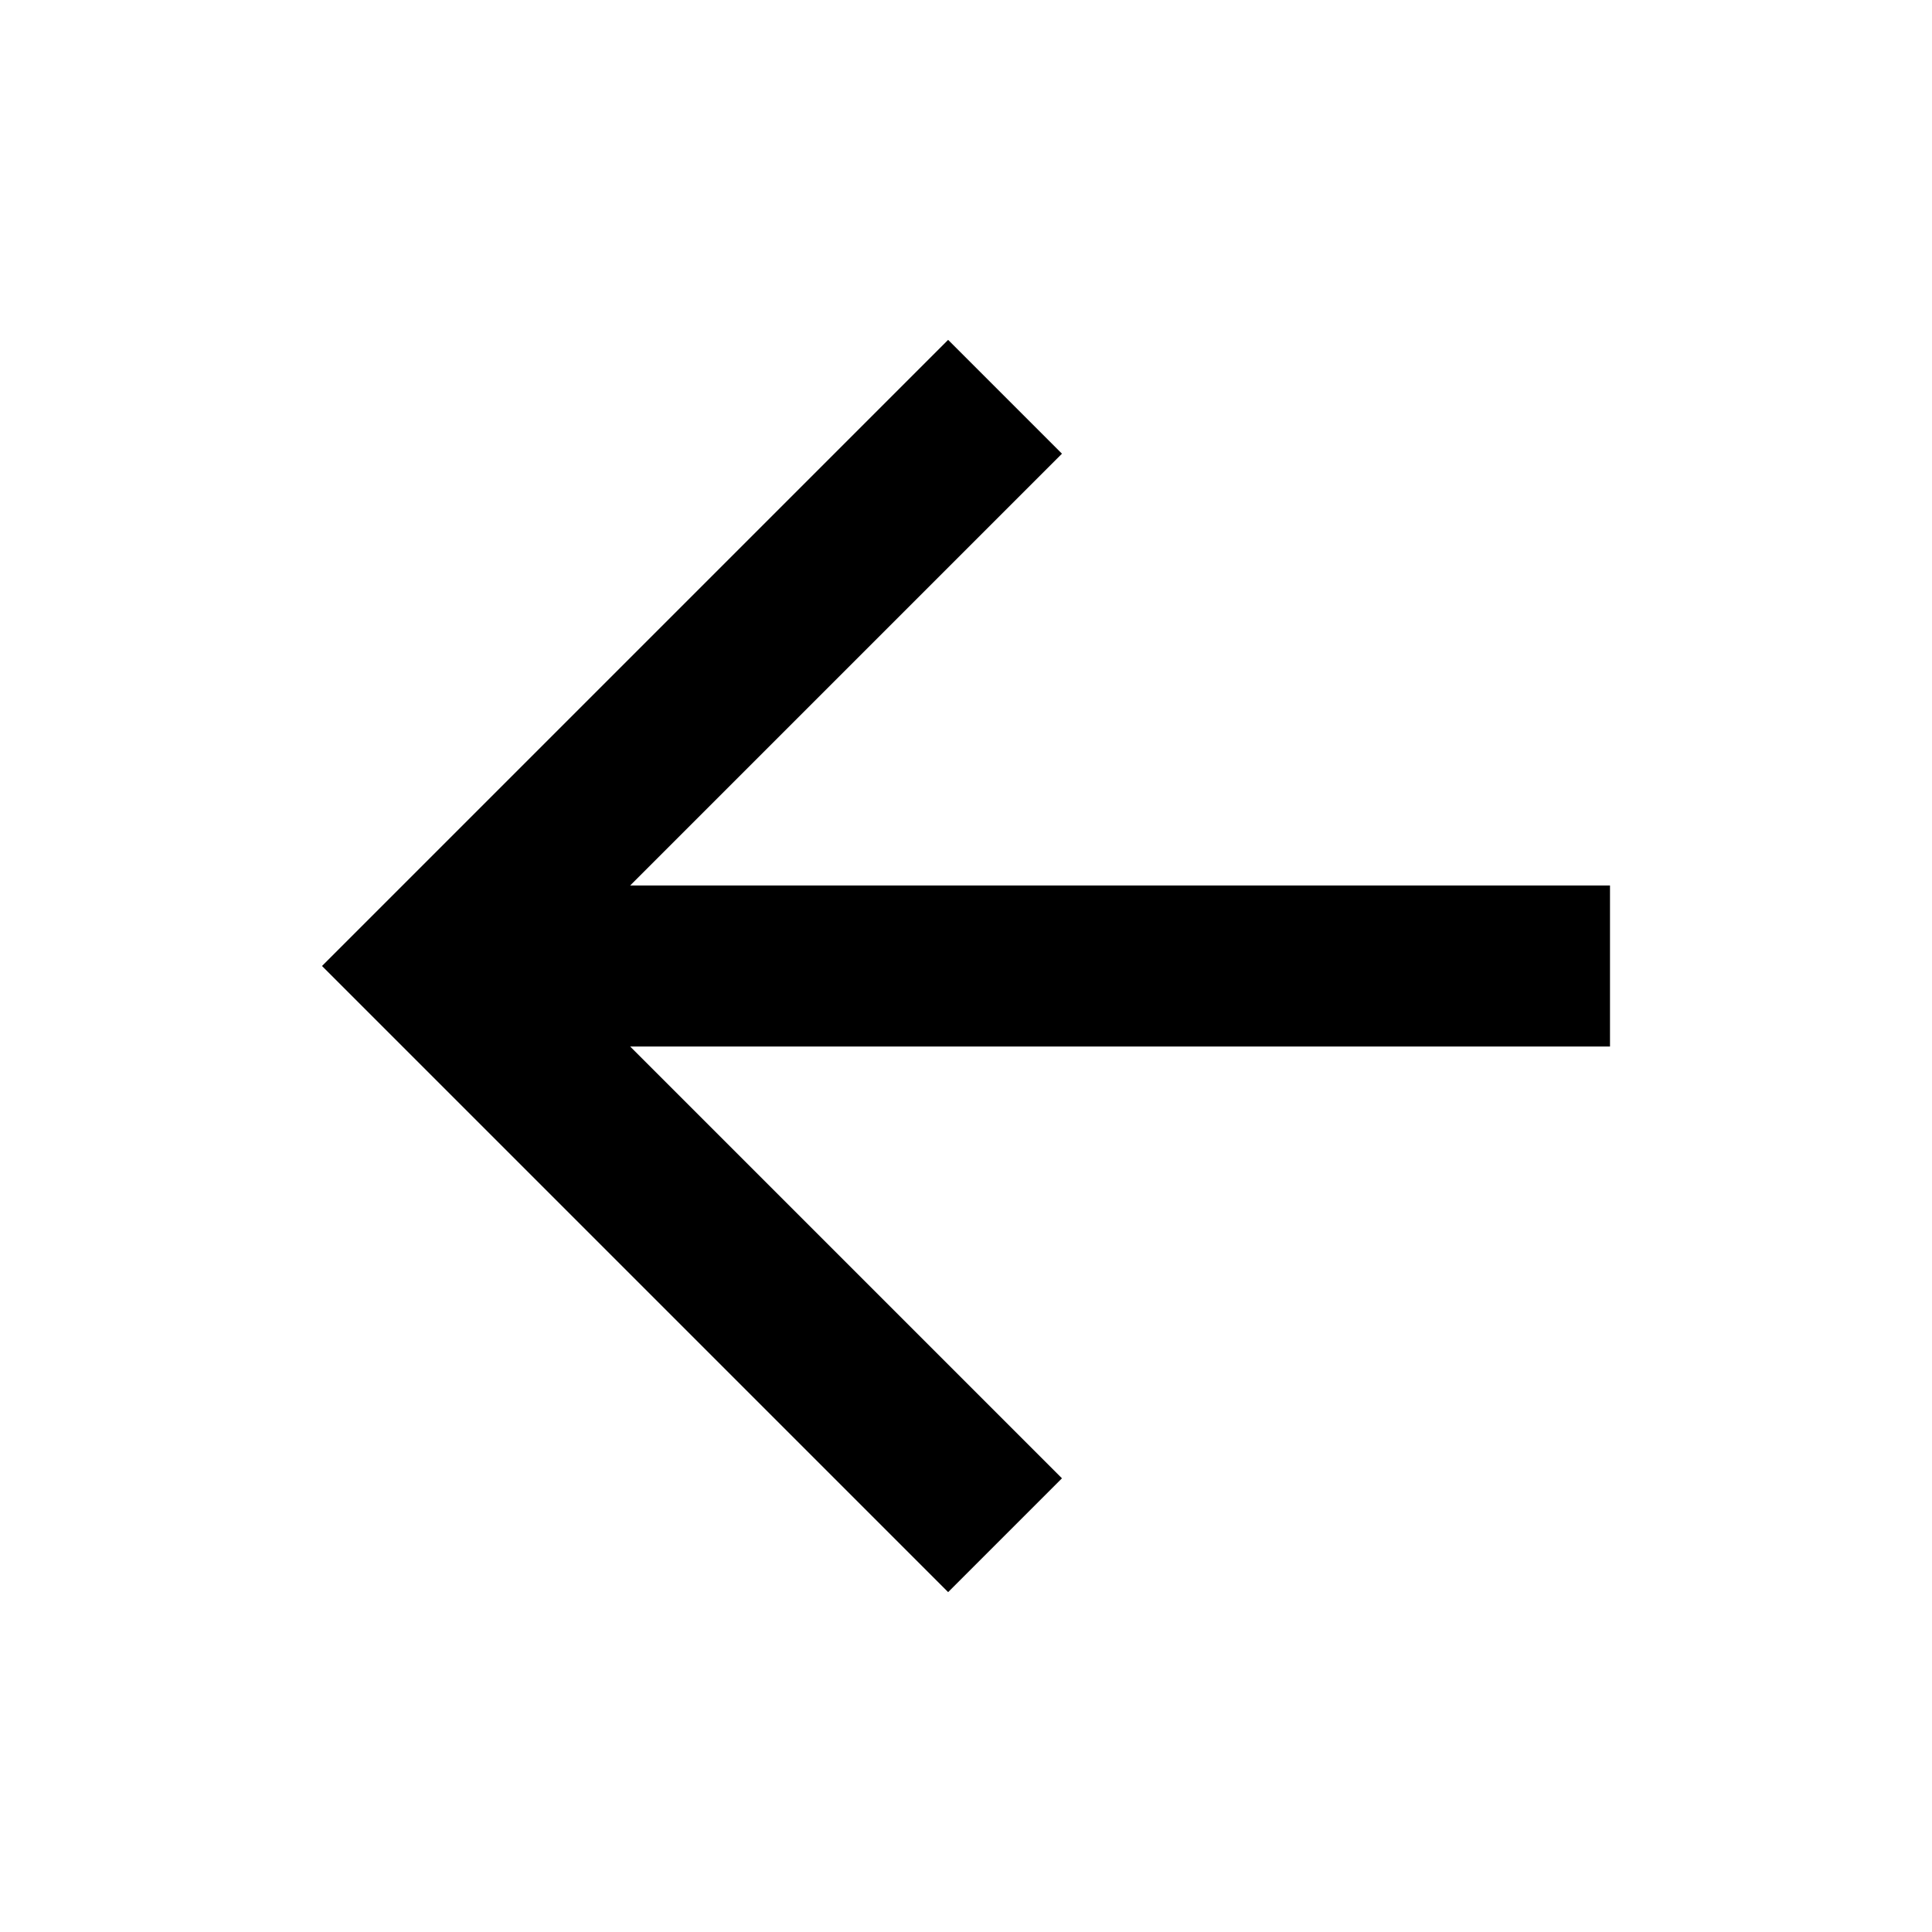
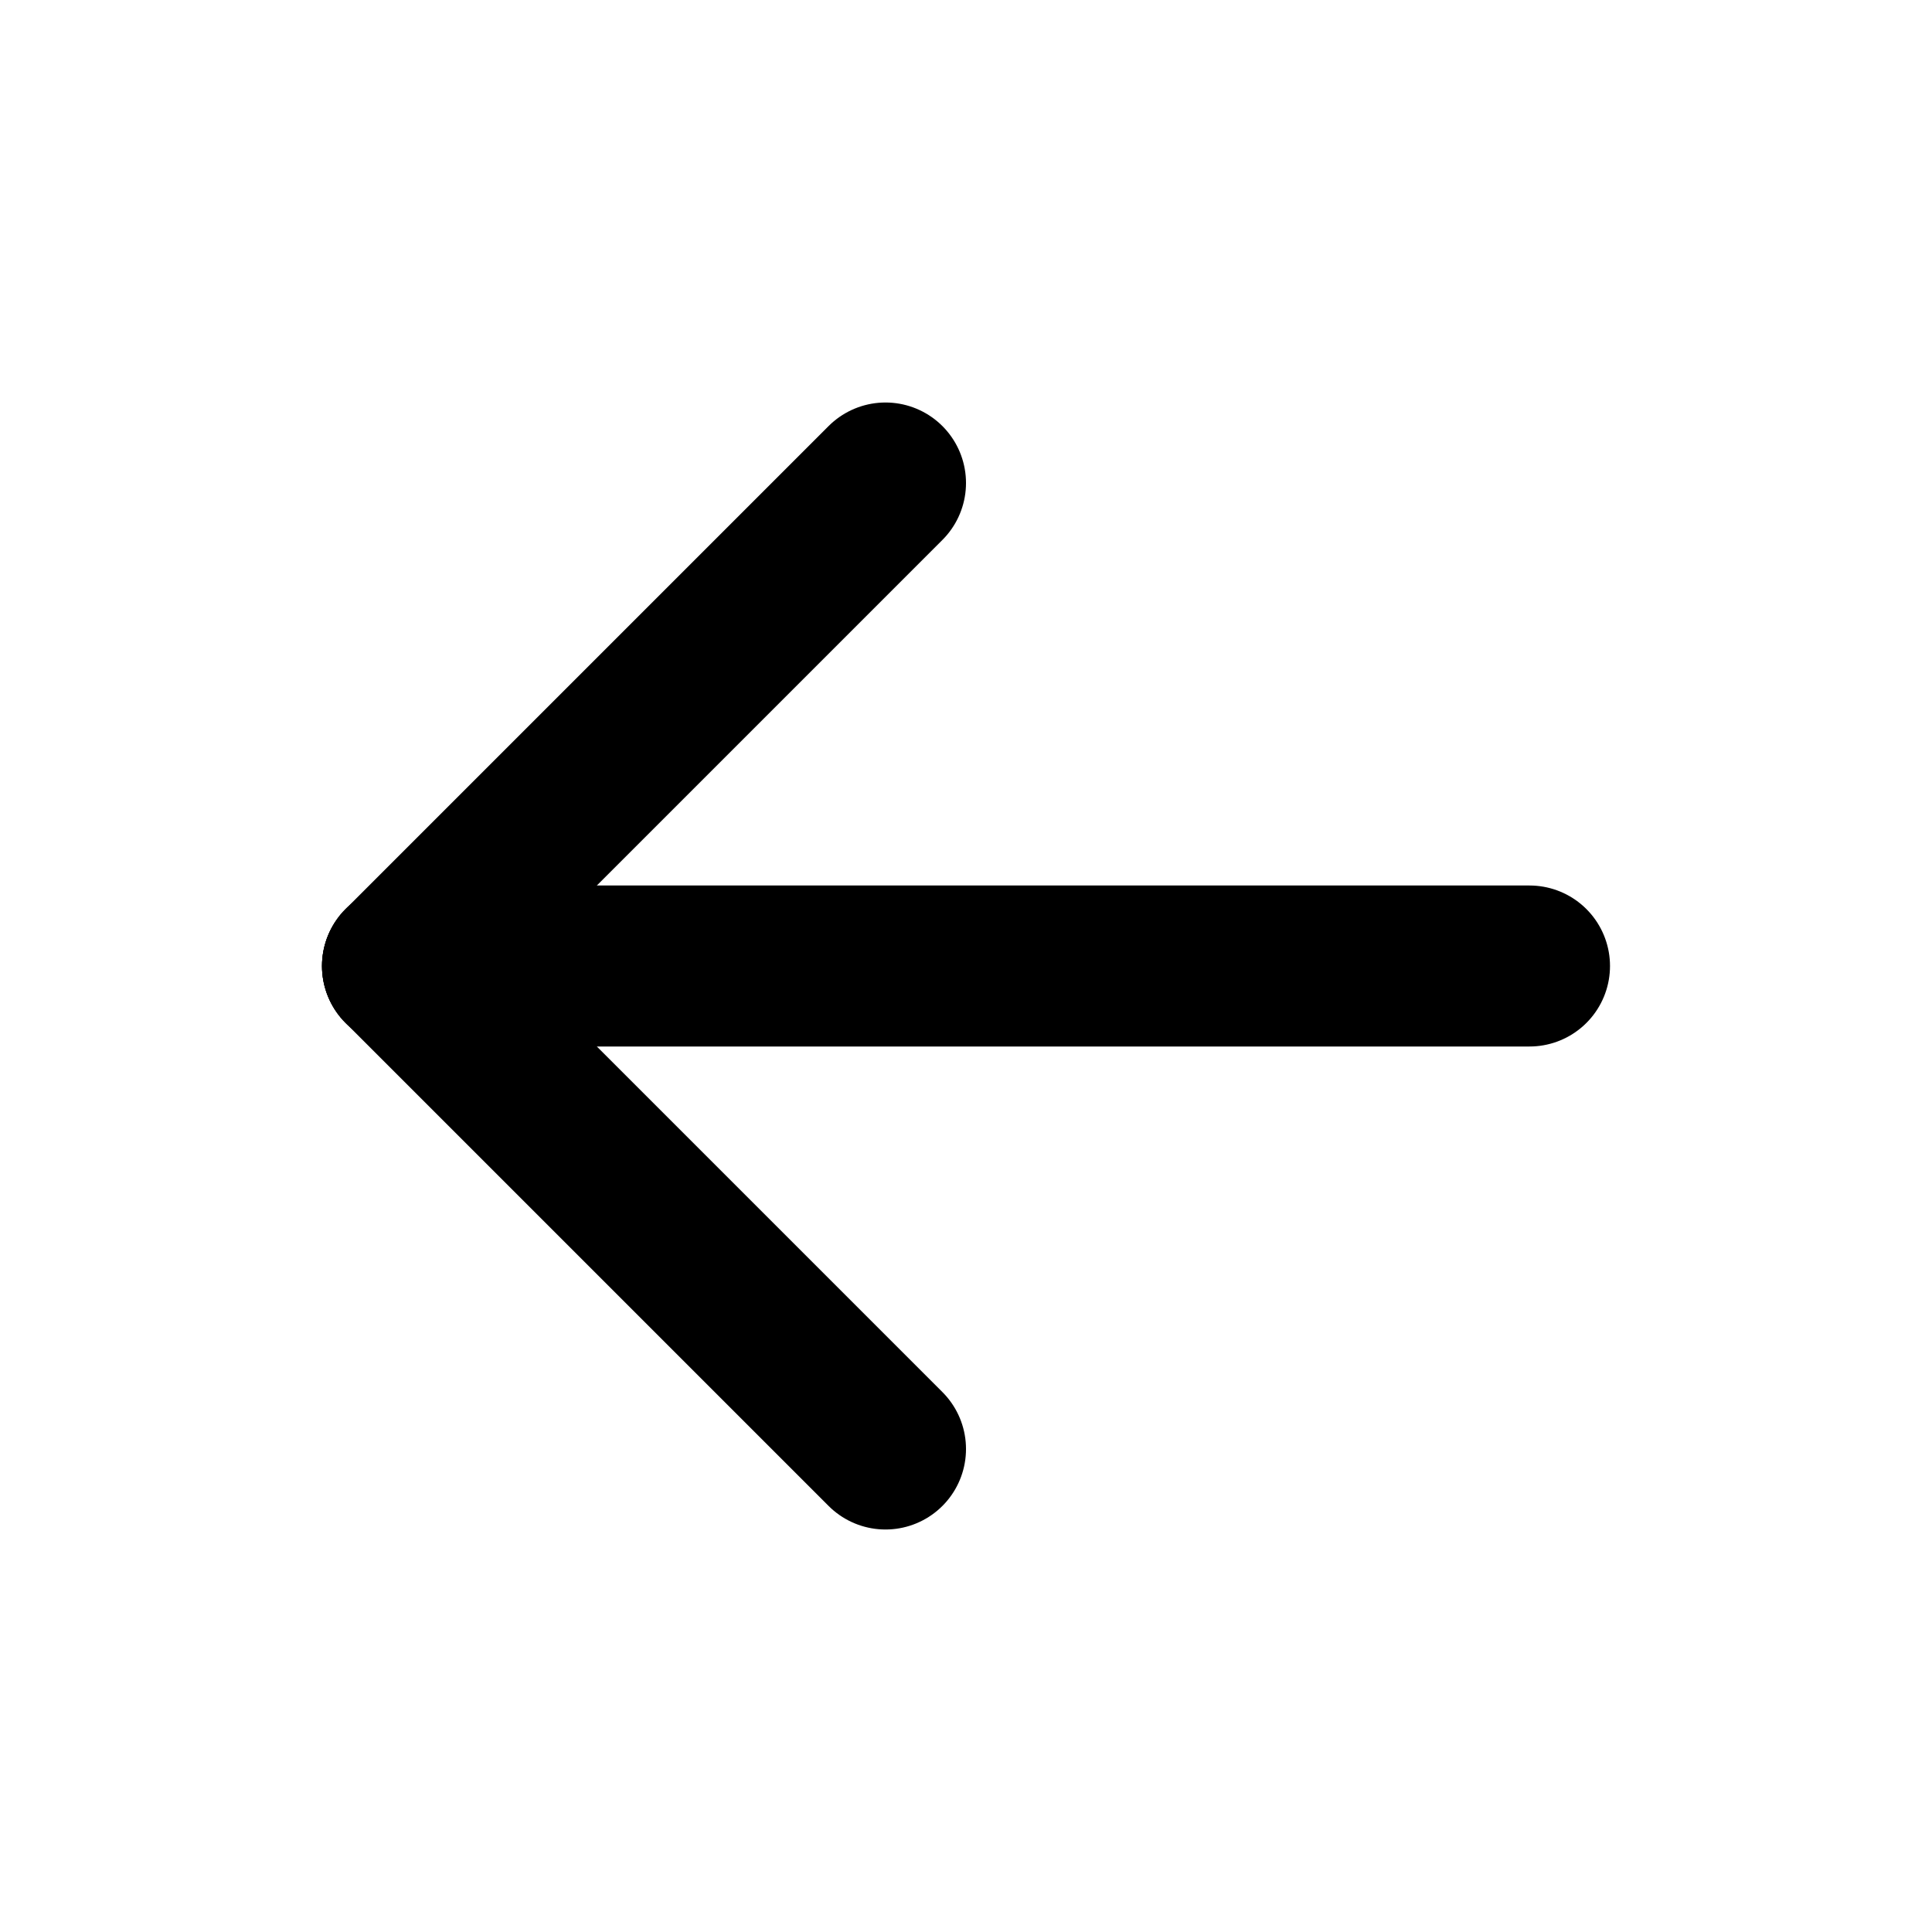
- <svg xmlns="http://www.w3.org/2000/svg" viewBox="0 0 24 24" width="24" height="24">
-   <path fill="none" d="M0 0h24v24H0z" />
-   <path d="M7.828 11H20v2H7.828l5.364 5.364-1.414 1.414L4 12l7.778-7.778 1.414 1.414z" />
+ <svg xmlns="http://www.w3.org/2000/svg" class="icon icon-tabler icon-tabler-arrow-left" width="24" height="24" viewBox="0 0 24 24" stroke-width="2" stroke="currentColor" fill="none" stroke-linecap="round" stroke-linejoin="round">
+   <path stroke="none" d="M0 0h24v24H0z" fill="none" />
+   <line x1="5" y1="12" x2="19" y2="12" />
+   <line x1="5" y1="12" x2="11" y2="18" />
+   <line x1="5" y1="12" x2="11" y2="6" />
</svg>
